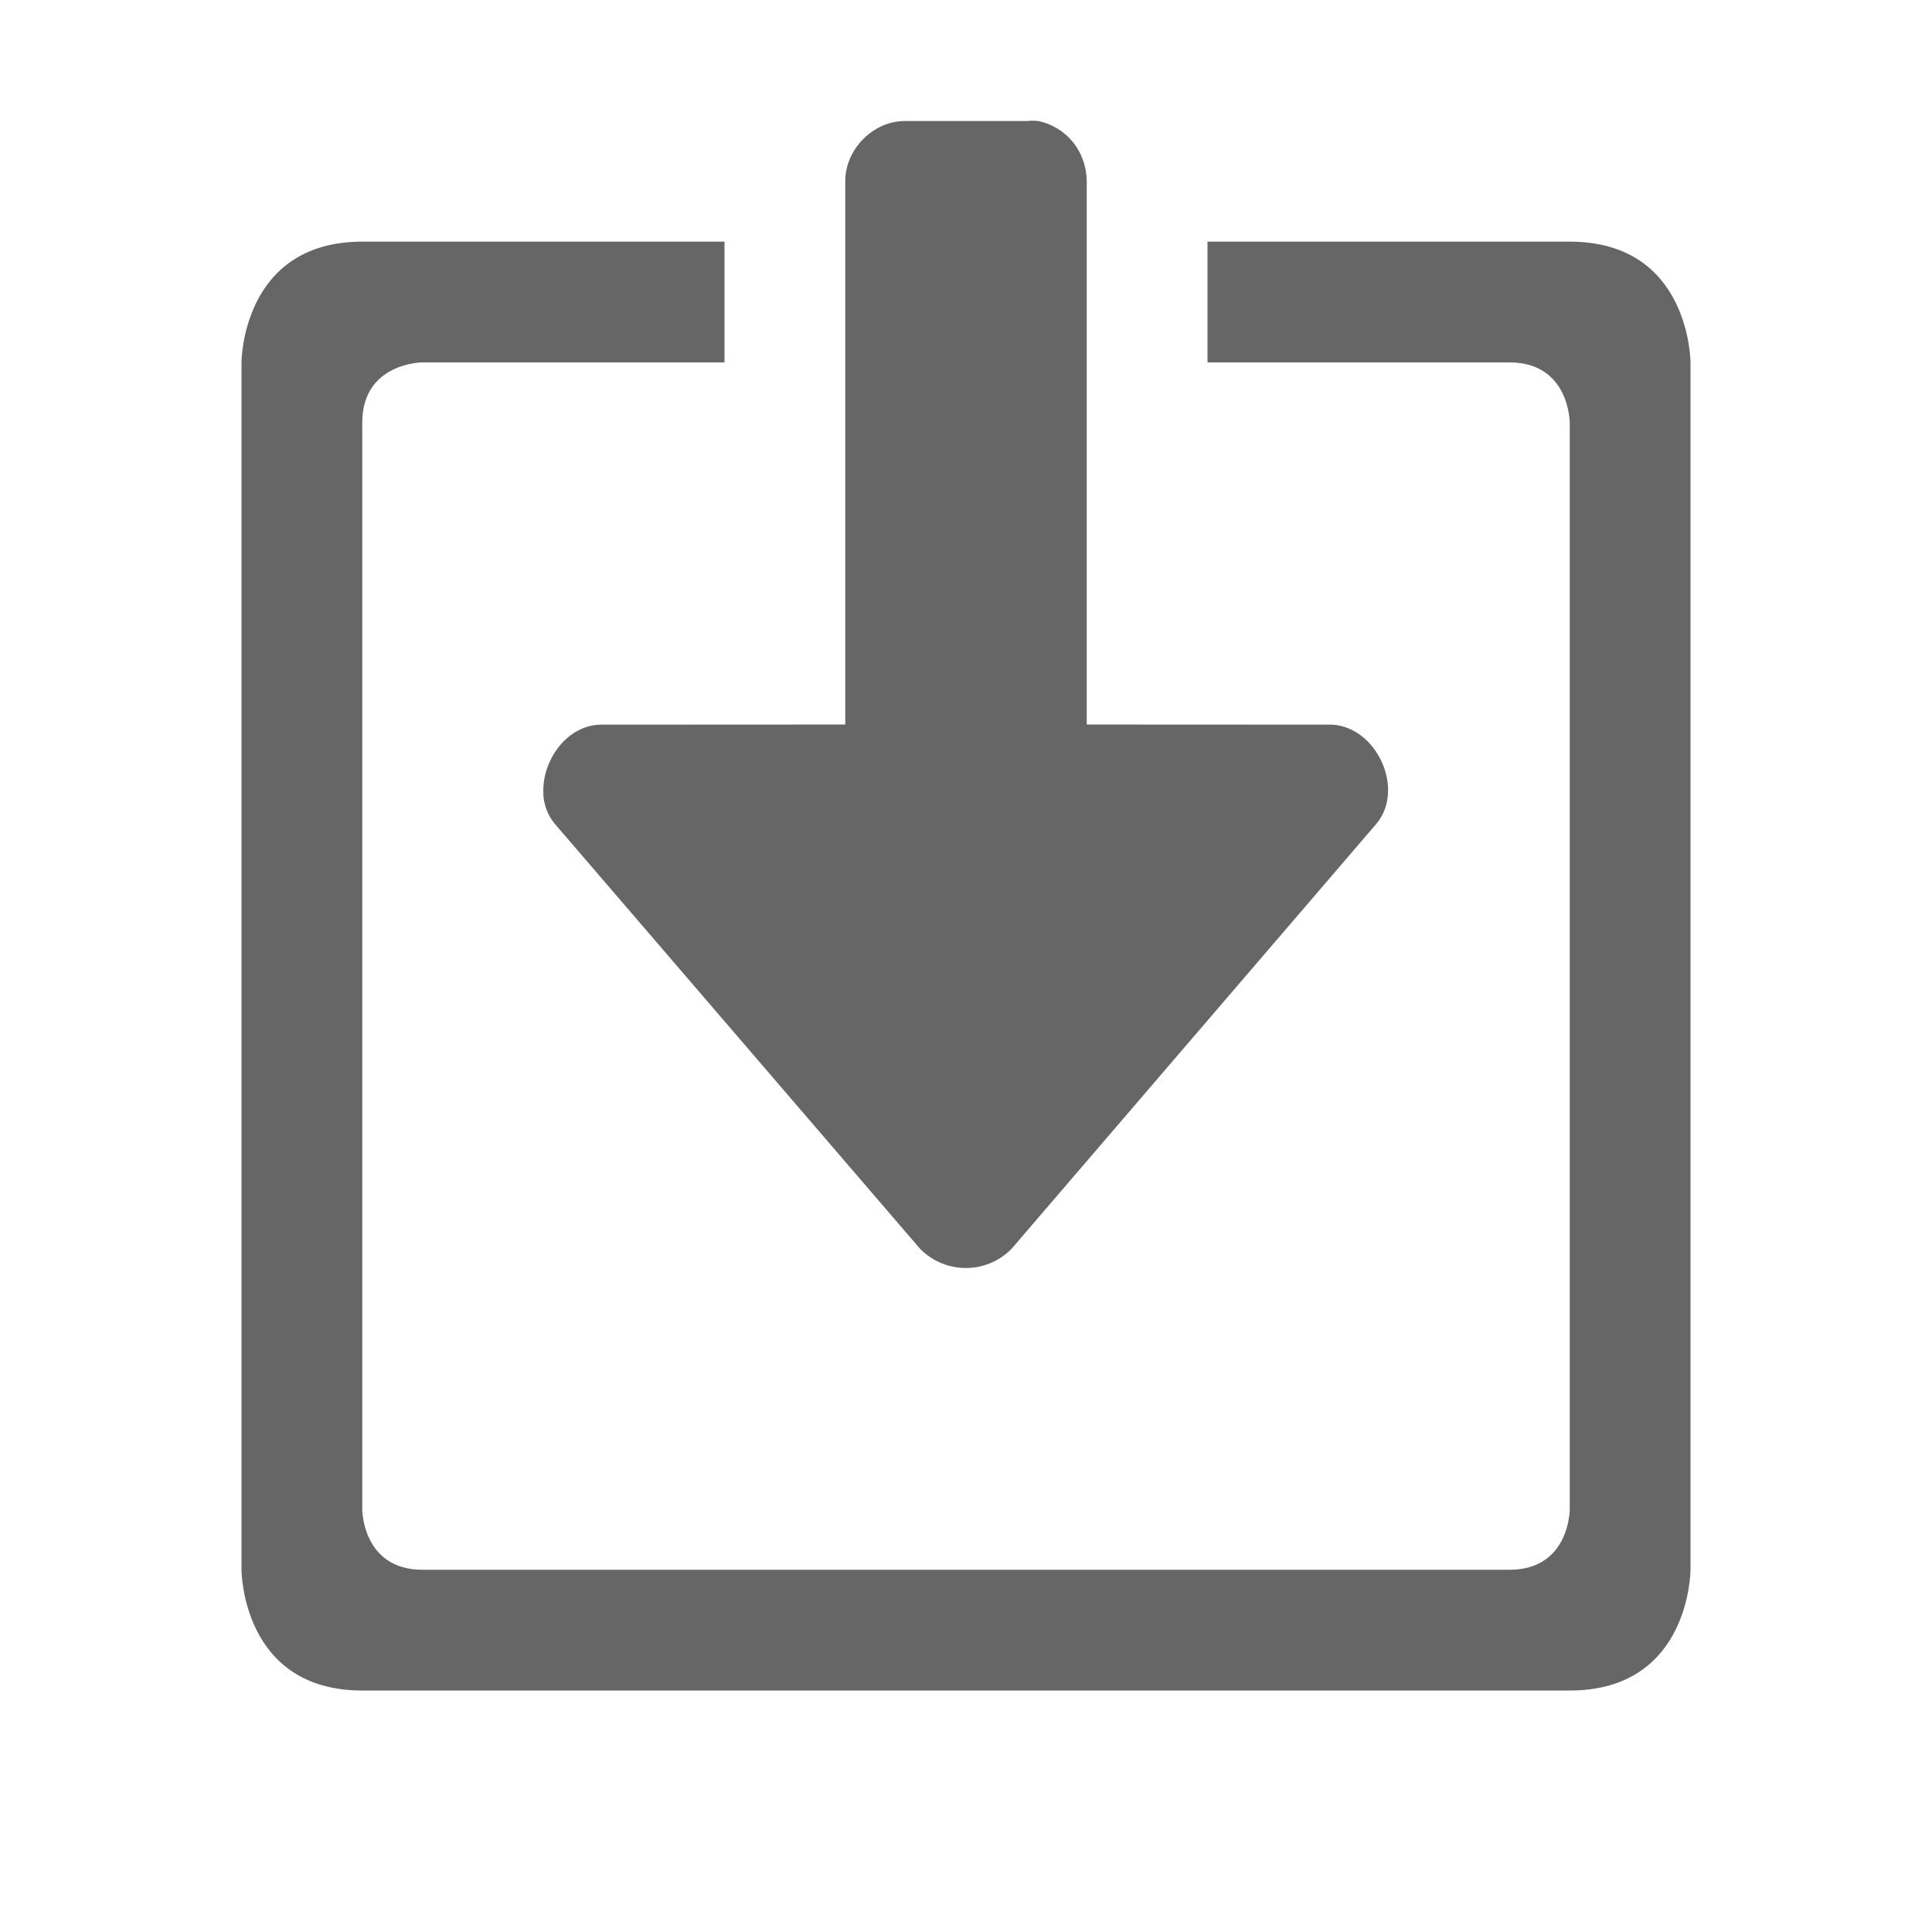
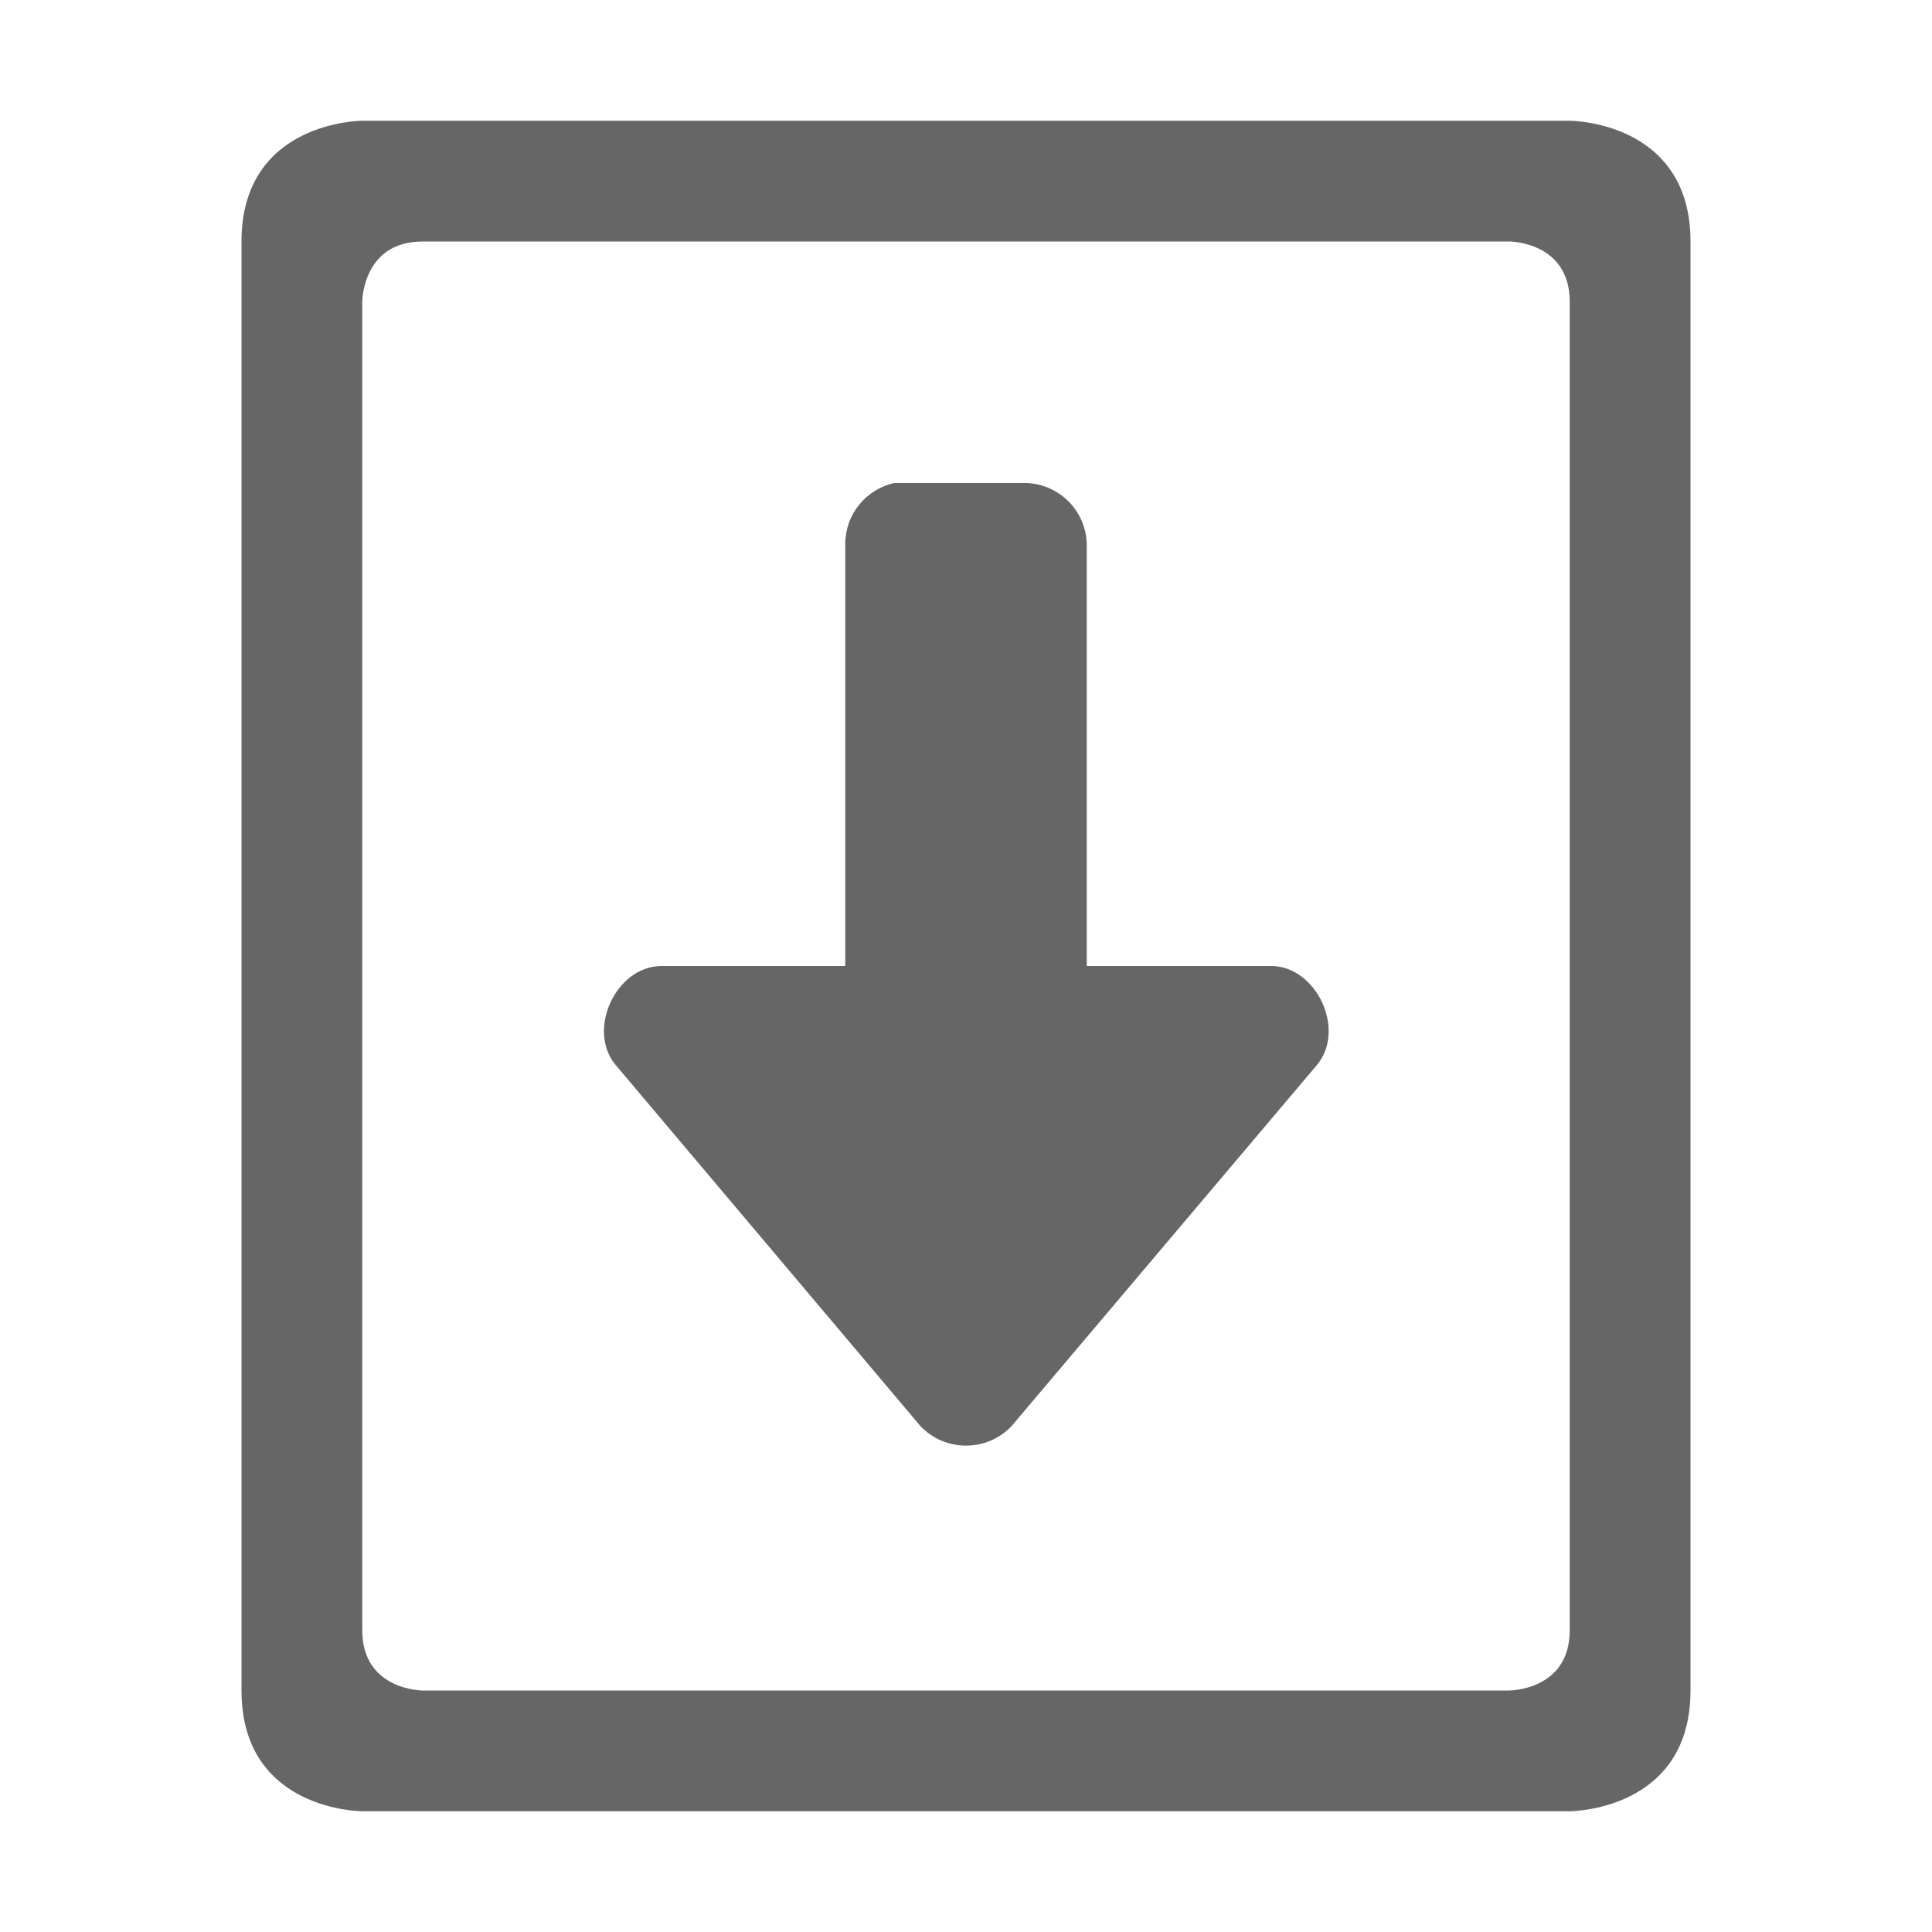
<svg xmlns="http://www.w3.org/2000/svg" height="16" width="16" version="1.1" id="svg11">
  <defs id="defs15" />
-   <g color="#bebebe" transform="rotate(-90,302.0006,267.0006)" id="g4">
-     <path d="m 566,-33 c 0,0 1,0 1,1 v 3 h -1 v -2.5 c 0,0 0,-0.5 -0.5,-0.5 h -8.999 c 0,0 -0.5,0 -0.5,0.5 v 9 c 0,0.5 0.5,0.5 0.5,0.5 h 8.999 c 0,0 0.5,0 0.5,-0.5 V -25 h 1 v 3 c 0,1 -1,1 -1,1 h -9.999 c 0,0 -1,0 -1,-1 v -10 c 0,-1 1,-1 1,-1 z" fill="#666666" overflow="visible" style="display:inline;stroke-width:1;marker:none" id="path6" />
-     <path d="m 562.431,-30.5 c 0.268,-0.013 0.561,0.19 0.569,0.47 L 563.001,-28 h 4.5 c 0.263,0 0.498,0.229 0.498,0.494 v 1.011 c 0.003,0.032 0.003,0.063 0,0.095 -0.052,0.238 -0.256,0.397 -0.498,0.4 h -4.5 l -9.6e-4,2.024 c -0.012,0.373 -0.527,0.613 -0.816,0.379 l -3.524,-3.025 c -0.213,-0.207 -0.213,-0.551 0,-0.759 l 3.524,-3.029 c 0.07,-0.056 0.157,-0.088 0.247,-0.091 z" fill="#666666" overflow="visible" style="display:inline;stroke-width:1;marker:none" id="path2" />
-   </g>
+   <path color="#bebebe" d="M 2,14 V 2 C 2,1 3,1 3,1 h 10 c 0,0 1,0 1,1 v 12 c 0,1 -1,1 -1,1 H 3 C 3,15 2,15 2,14 Z M 3,13.5 C 3,14 3.5,14 3.5,14 h 9 c 0,0 0.5,0 0.5,-0.5 V 2.5 C 13,2 12.5,2 12.5,2 h -9 C 3,2 3,2.5 3,2.5 Z" fill="#666666" overflow="visible" style="marker:none" id="path6" />
+   <path color="#000000" d="M 7.406,4 C 7.171,4.052 7.002,4.259 7,4.5 V 8 H 5.468 c -0.369,0.011 -0.606,0.524 -0.375,0.813 l 2.532,3 c 0.205,0.212 0.545,0.212 0.75,0 l 2.537,-3 c 0.231,-0.289 -0.006,-0.802 -0.375,-0.813 H 9 V 4.5 C 8.99,4.228 8.772,4.01 8.5,4 Z" fill="#666666" font-family="Sans" font-weight="400" overflow="visible" style="line-height:normal;-inkscape-font-specification:Sans;text-indent:0;text-align:start;text-decoration-line:none;text-transform:none;marker:none" id="path8" />
</svg>
